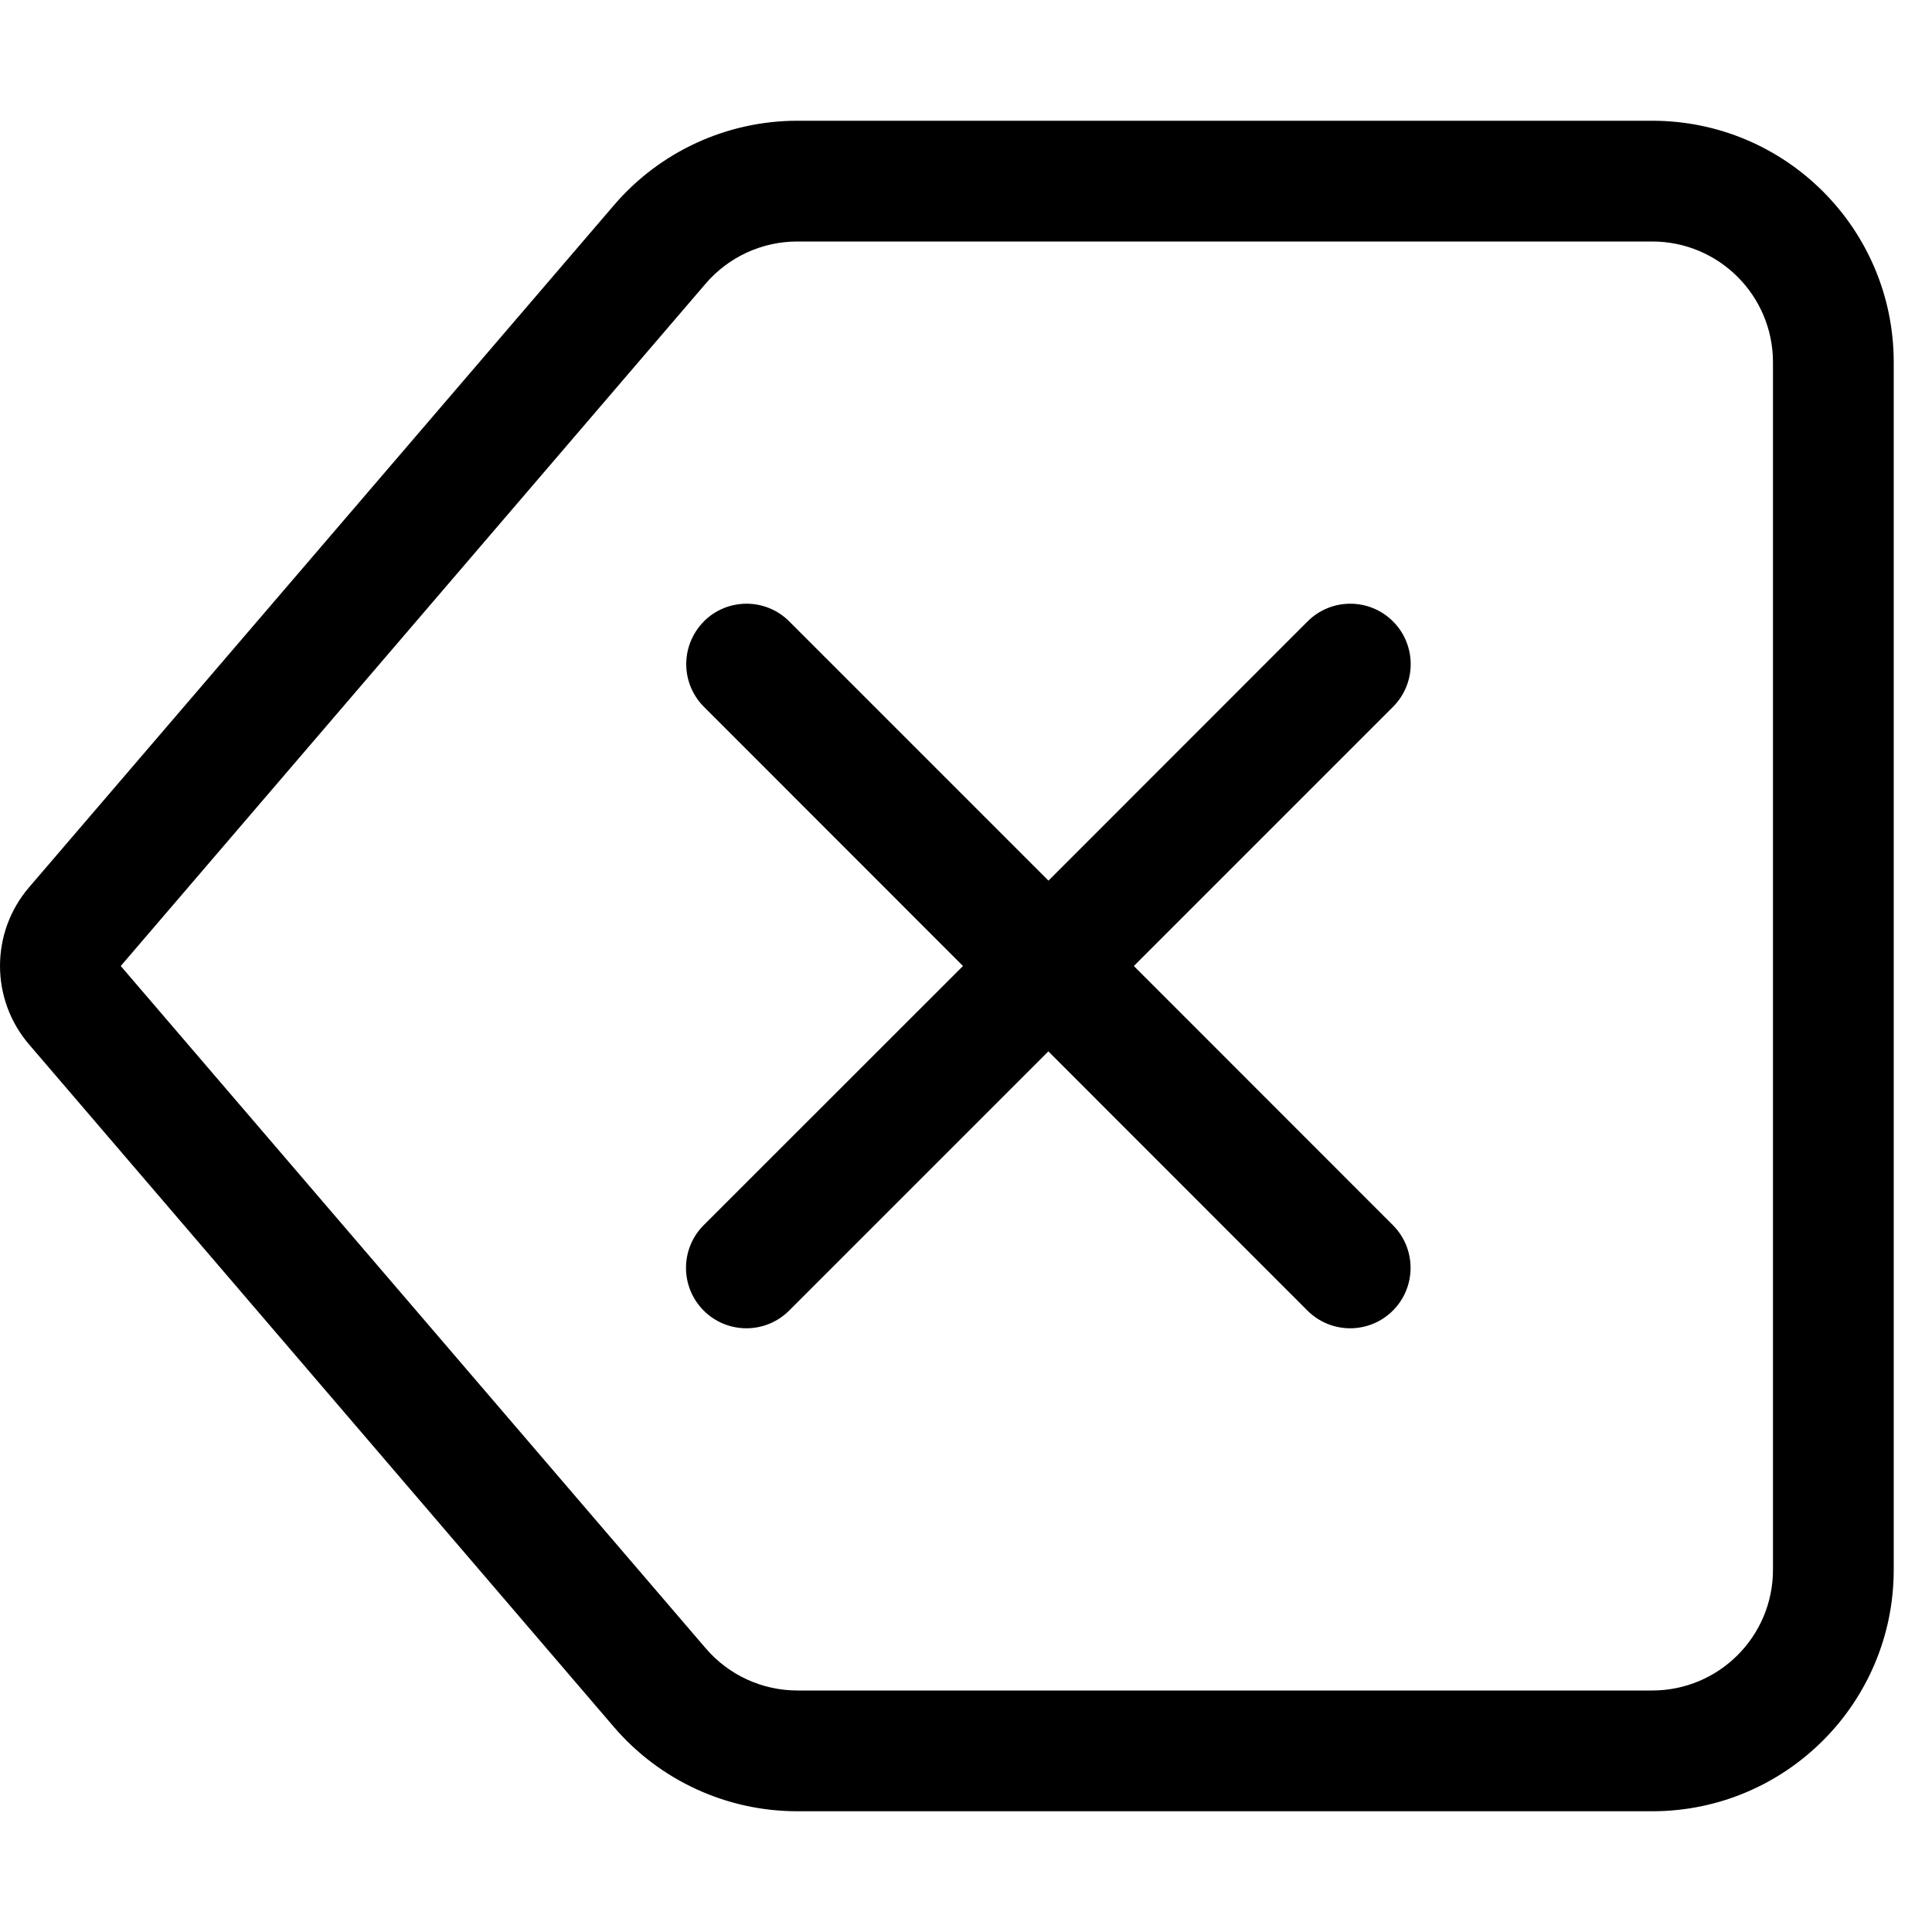
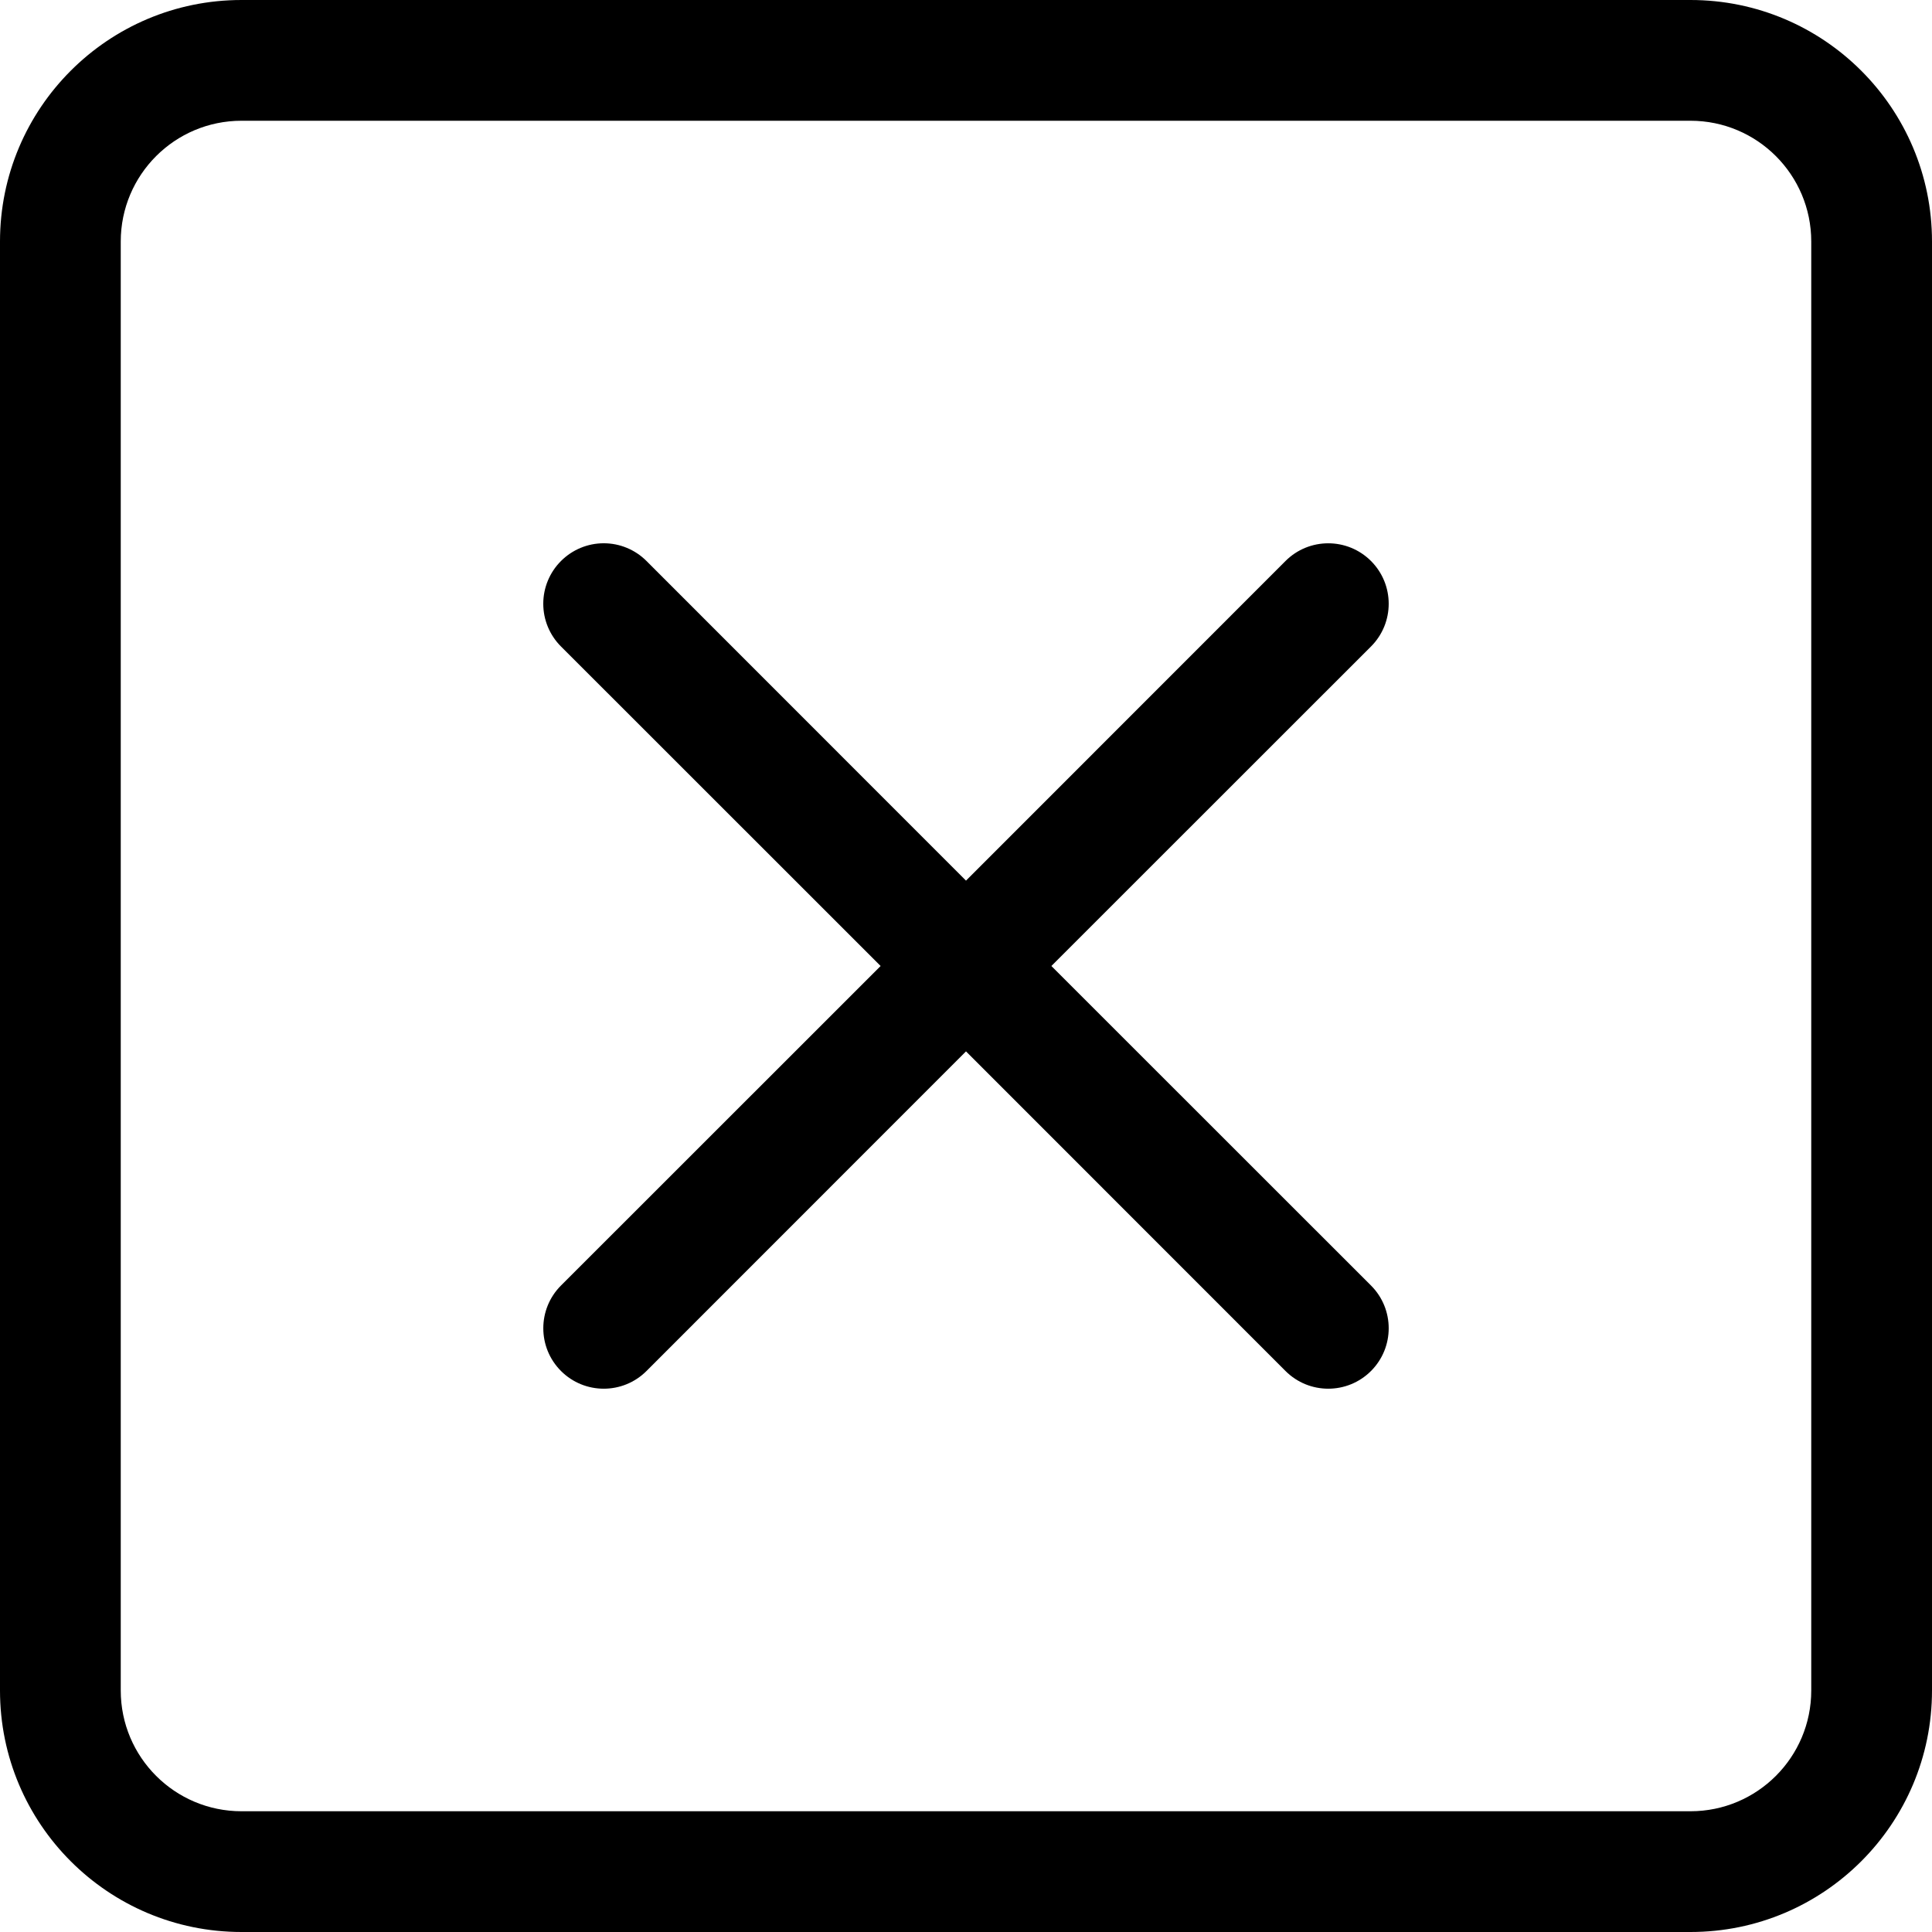
- <svg xmlns="http://www.w3.org/2000/svg" width="16" height="16" fill="currentColor" class="bi bi-backspace" viewBox="0 0 16 16">
-   <path d="M5.83 5.146a.5.5 0 0 0 0 .708L7.975 8l-2.147 2.146a.5.5 0 0 0 .707.708l2.147-2.147 2.146 2.147a.5.5 0 0 0 .707-.708L9.39 8l2.146-2.146a.5.5 0 0 0-.707-.708L8.683 7.293 6.536 5.146a.5.5 0 0 0-.707 0z" />
-   <path d="M13.683 1a2 2 0 0 1 2 2v10a2 2 0 0 1-2 2h-7.08a2 2 0 0 1-1.519-.698L.241 8.65a1 1 0 0 1 0-1.302L5.084 1.7A2 2 0 0 1 6.603 1zm-7.08 1a1 1 0 0 0-.76.35L1 8l4.844 5.65a1 1 0 0 0 .759.35h7.08a1 1 0 0 0 1-1V3a1 1 0 0 0-1-1z" />
+ <svg xmlns="http://www.w3.org/2000/svg" width="16" height="16" fill="currentColor" class="bi bi-x-square" viewBox="0 0 16 16">
+   <path d="M14 1a1 1 0 0 1 1 1v12a1 1 0 0 1-1 1H2a1 1 0 0 1-1-1V2a1 1 0 0 1 1-1zM2 0a2 2 0 0 0-2 2v12a2 2 0 0 0 2 2h12a2 2 0 0 0 2-2V2a2 2 0 0 0-2-2z" />
+   <path d="M4.646 4.646a.5.5 0 0 1 .708 0L8 7.293l2.646-2.647a.5.5 0 0 1 .708.708L8.707 8l2.647 2.646a.5.5 0 0 1-.708.708L8 8.707l-2.646 2.647a.5.5 0 0 1-.708-.708L7.293 8 4.646 5.354a.5.5 0 0 1 0-.708" />
</svg>
